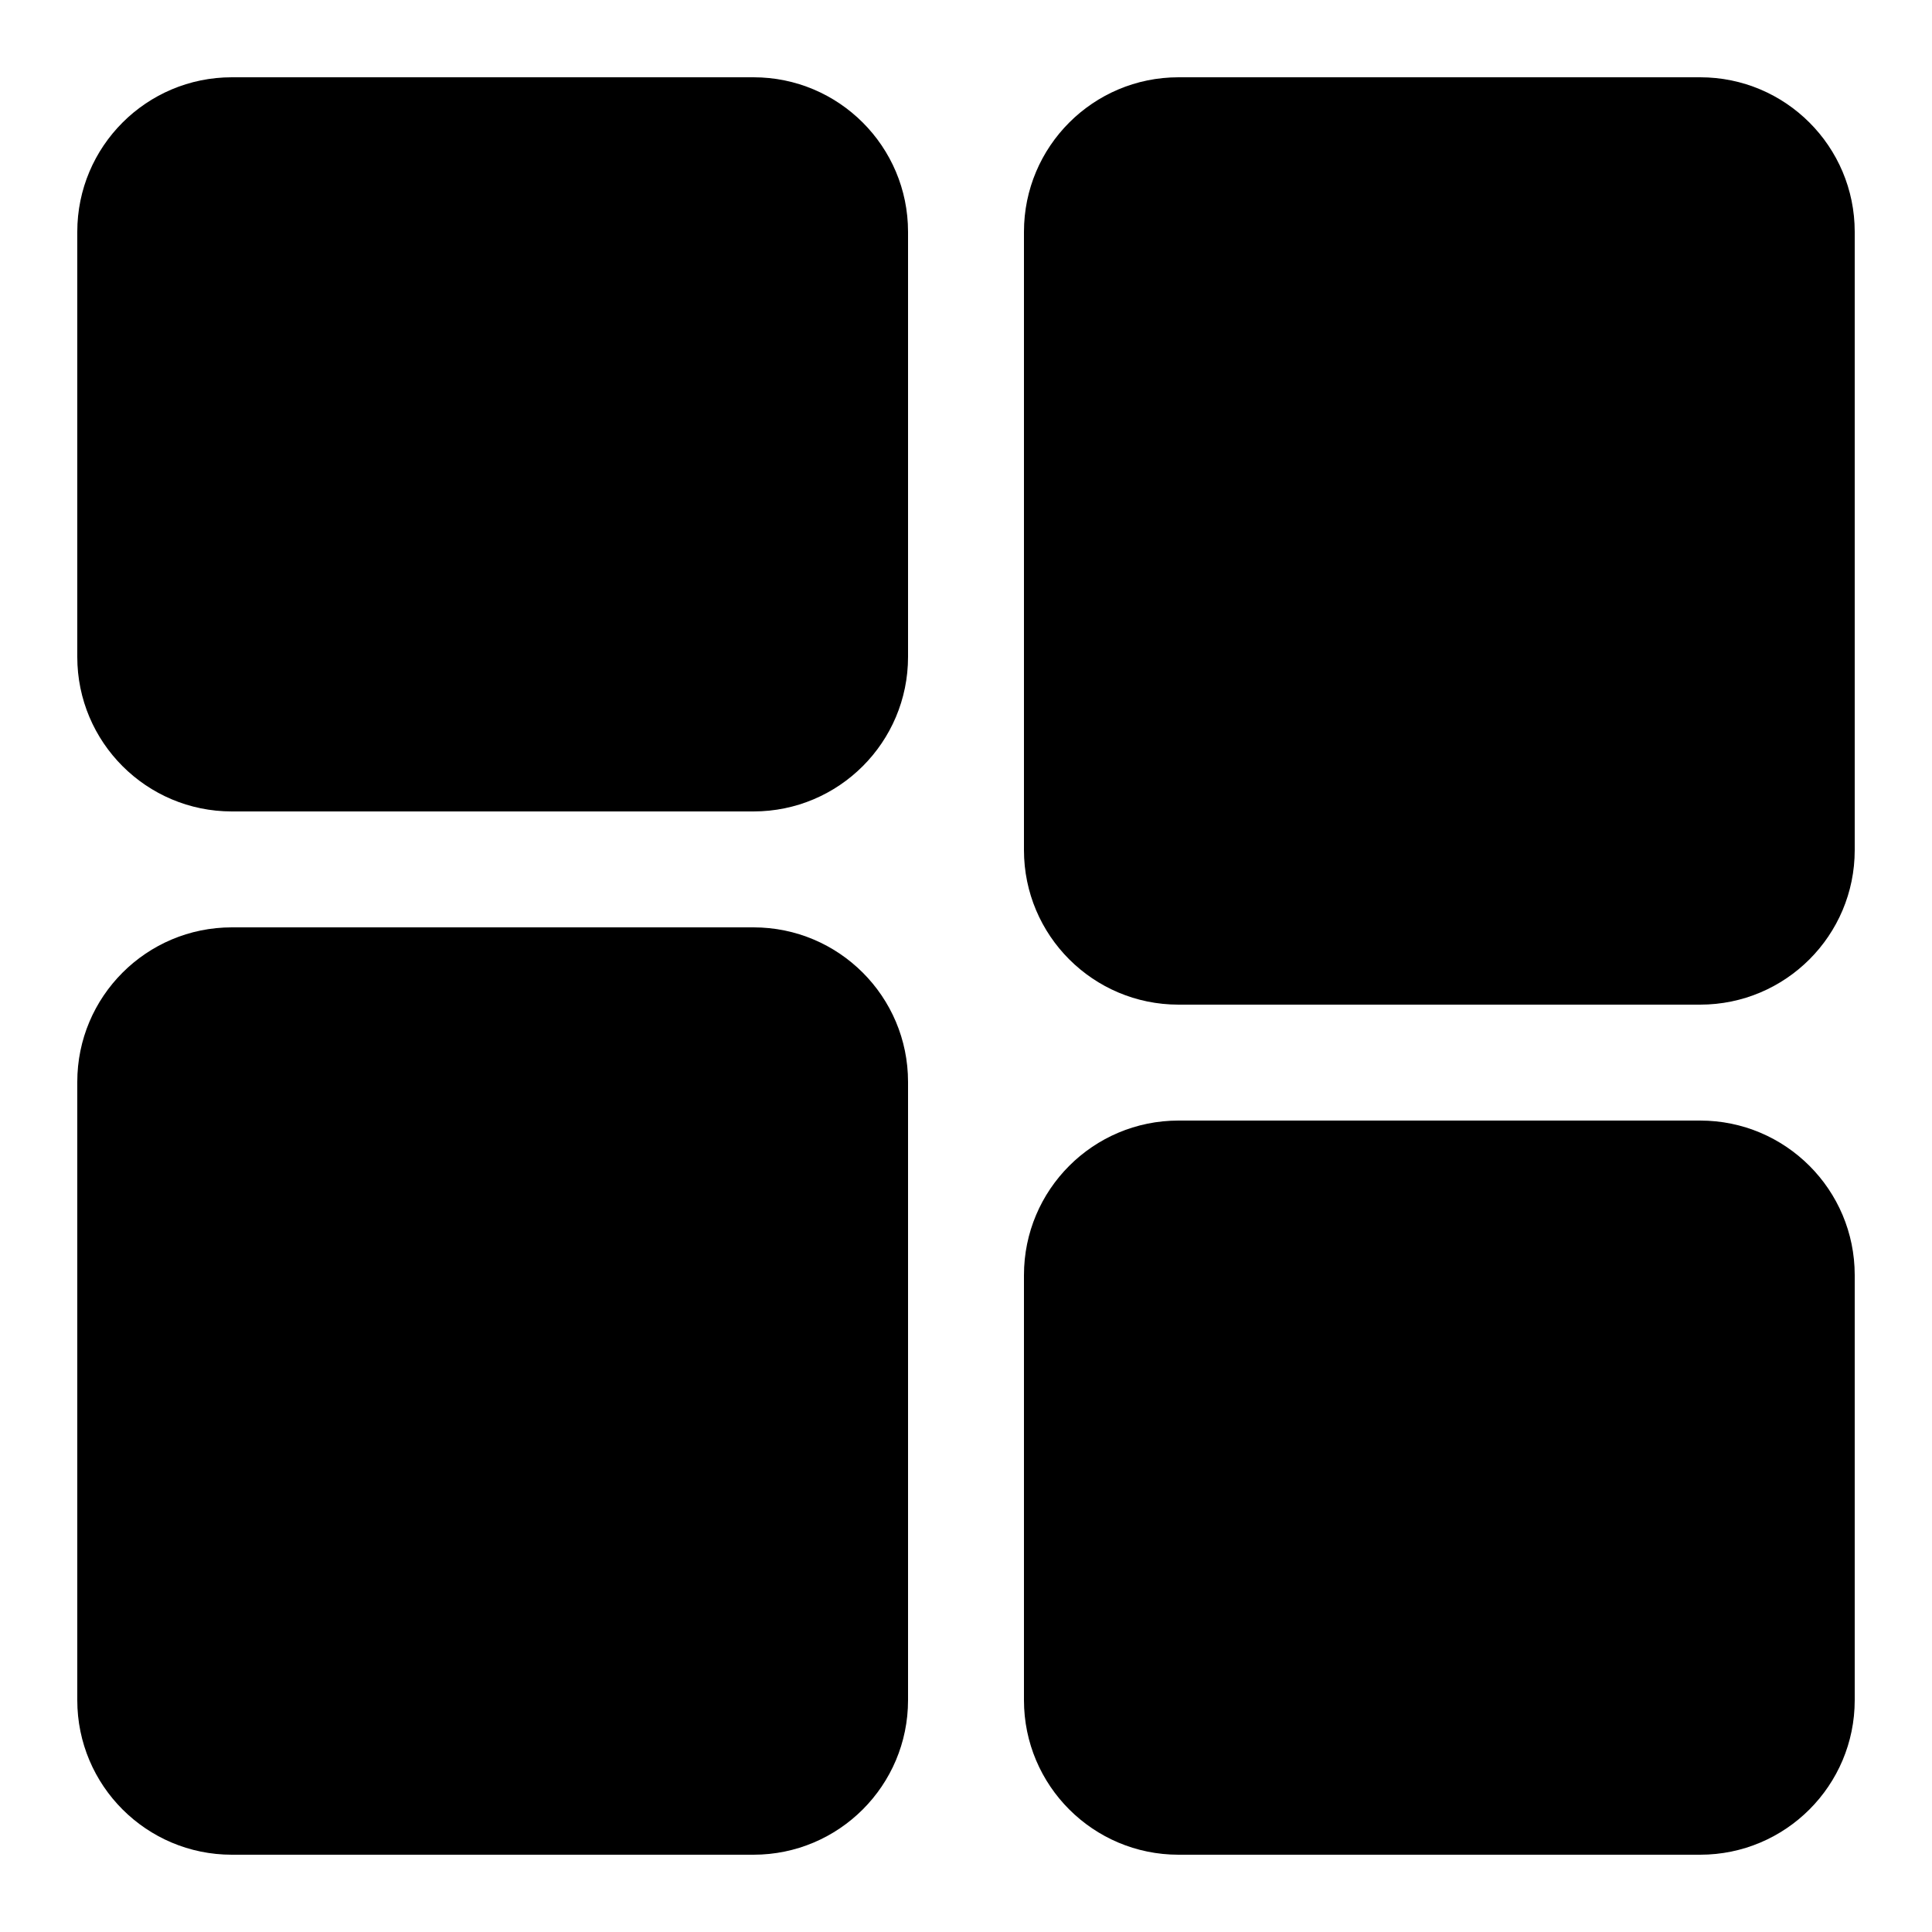
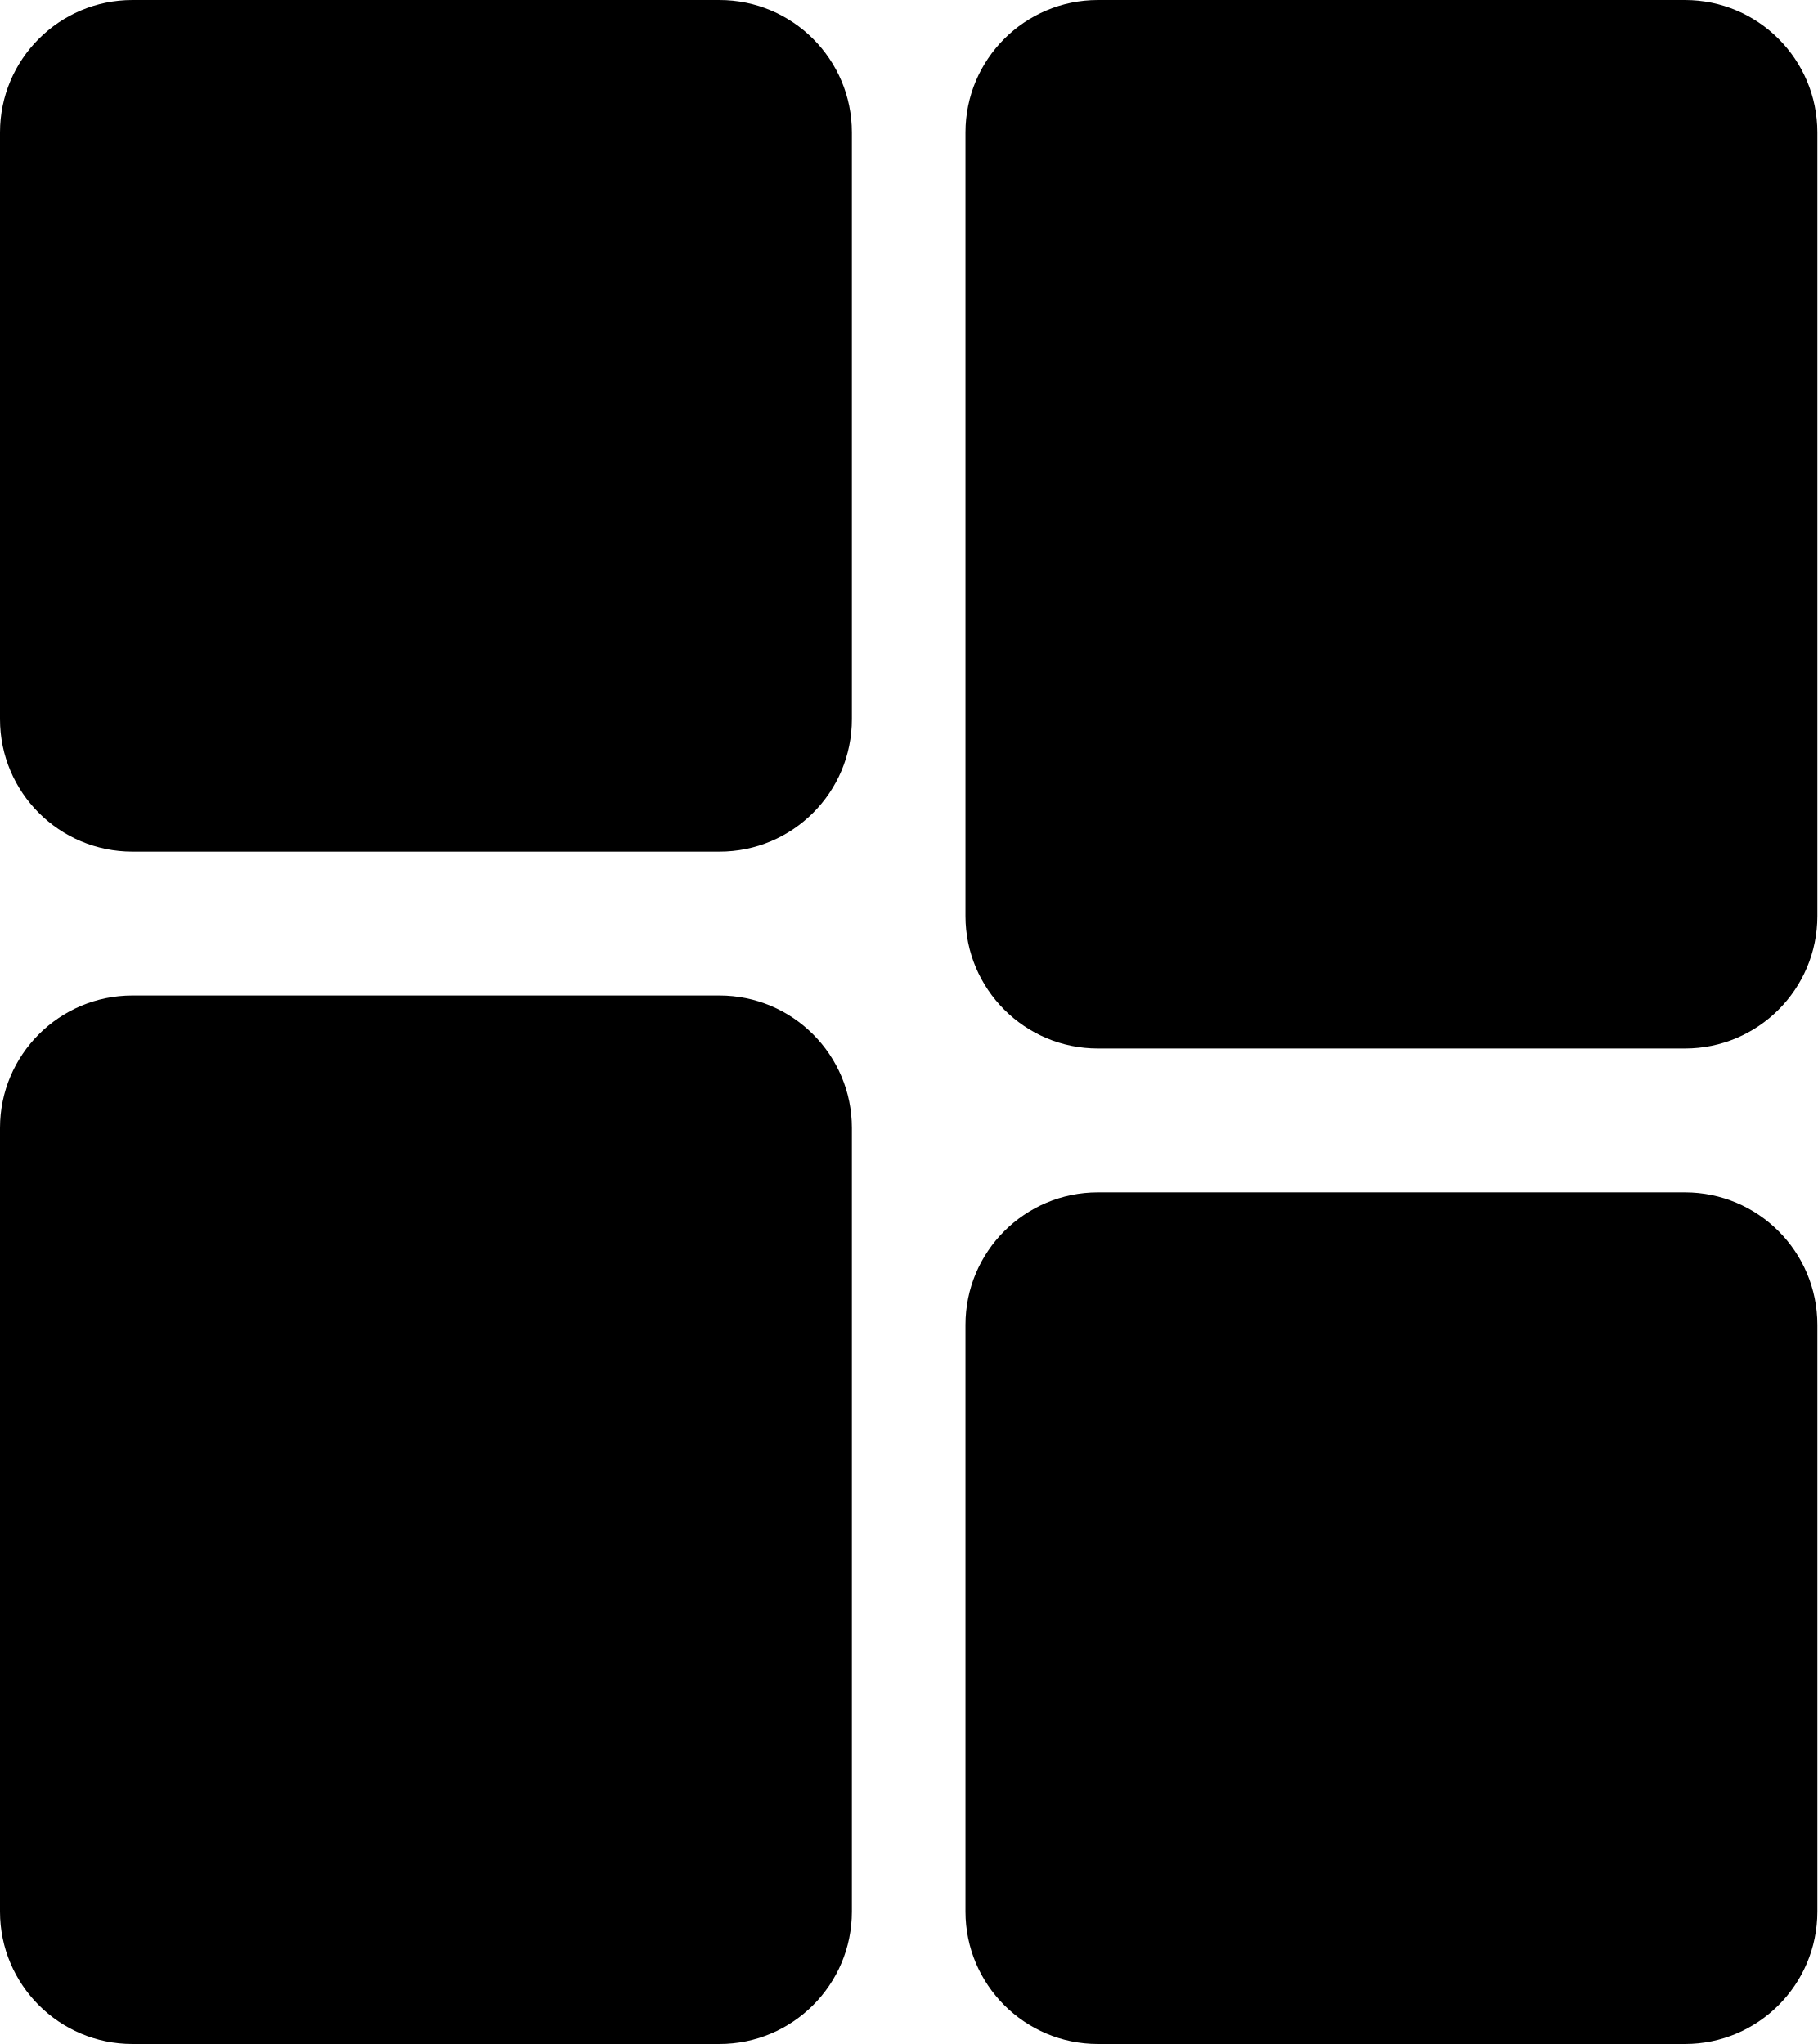
- <svg xmlns="http://www.w3.org/2000/svg" viewBox="0 0 100 100" width="100%" height="100%">
-   <rect x="4" y="4" width="43" height="38" rx="8" fill="#000000" />
-   <rect x="4" y="48" width="43" height="48" rx="8" fill="#000000" />
-   <rect x="53" y="4" width="43" height="48" rx="8" fill="#000000" />
-   <rect x="53" y="58" width="43" height="38" rx="8" fill="#000000" />
+ <svg xmlns="http://www.w3.org/2000/svg" viewBox="0 0 960 1080" width="100%" height="100%">
+   <rect x="0" y="0" width="450" height="450" rx="70" fill="#000000" />
+   <rect x="0" y="526" width="450" height="554" rx="70" fill="#000000" />
+   <rect x="510" y="0" width="450" height="554" rx="70" fill="#000000" />
+   <rect x="510" y="630" width="450" height="450" rx="70" fill="#000000" />
</svg>
